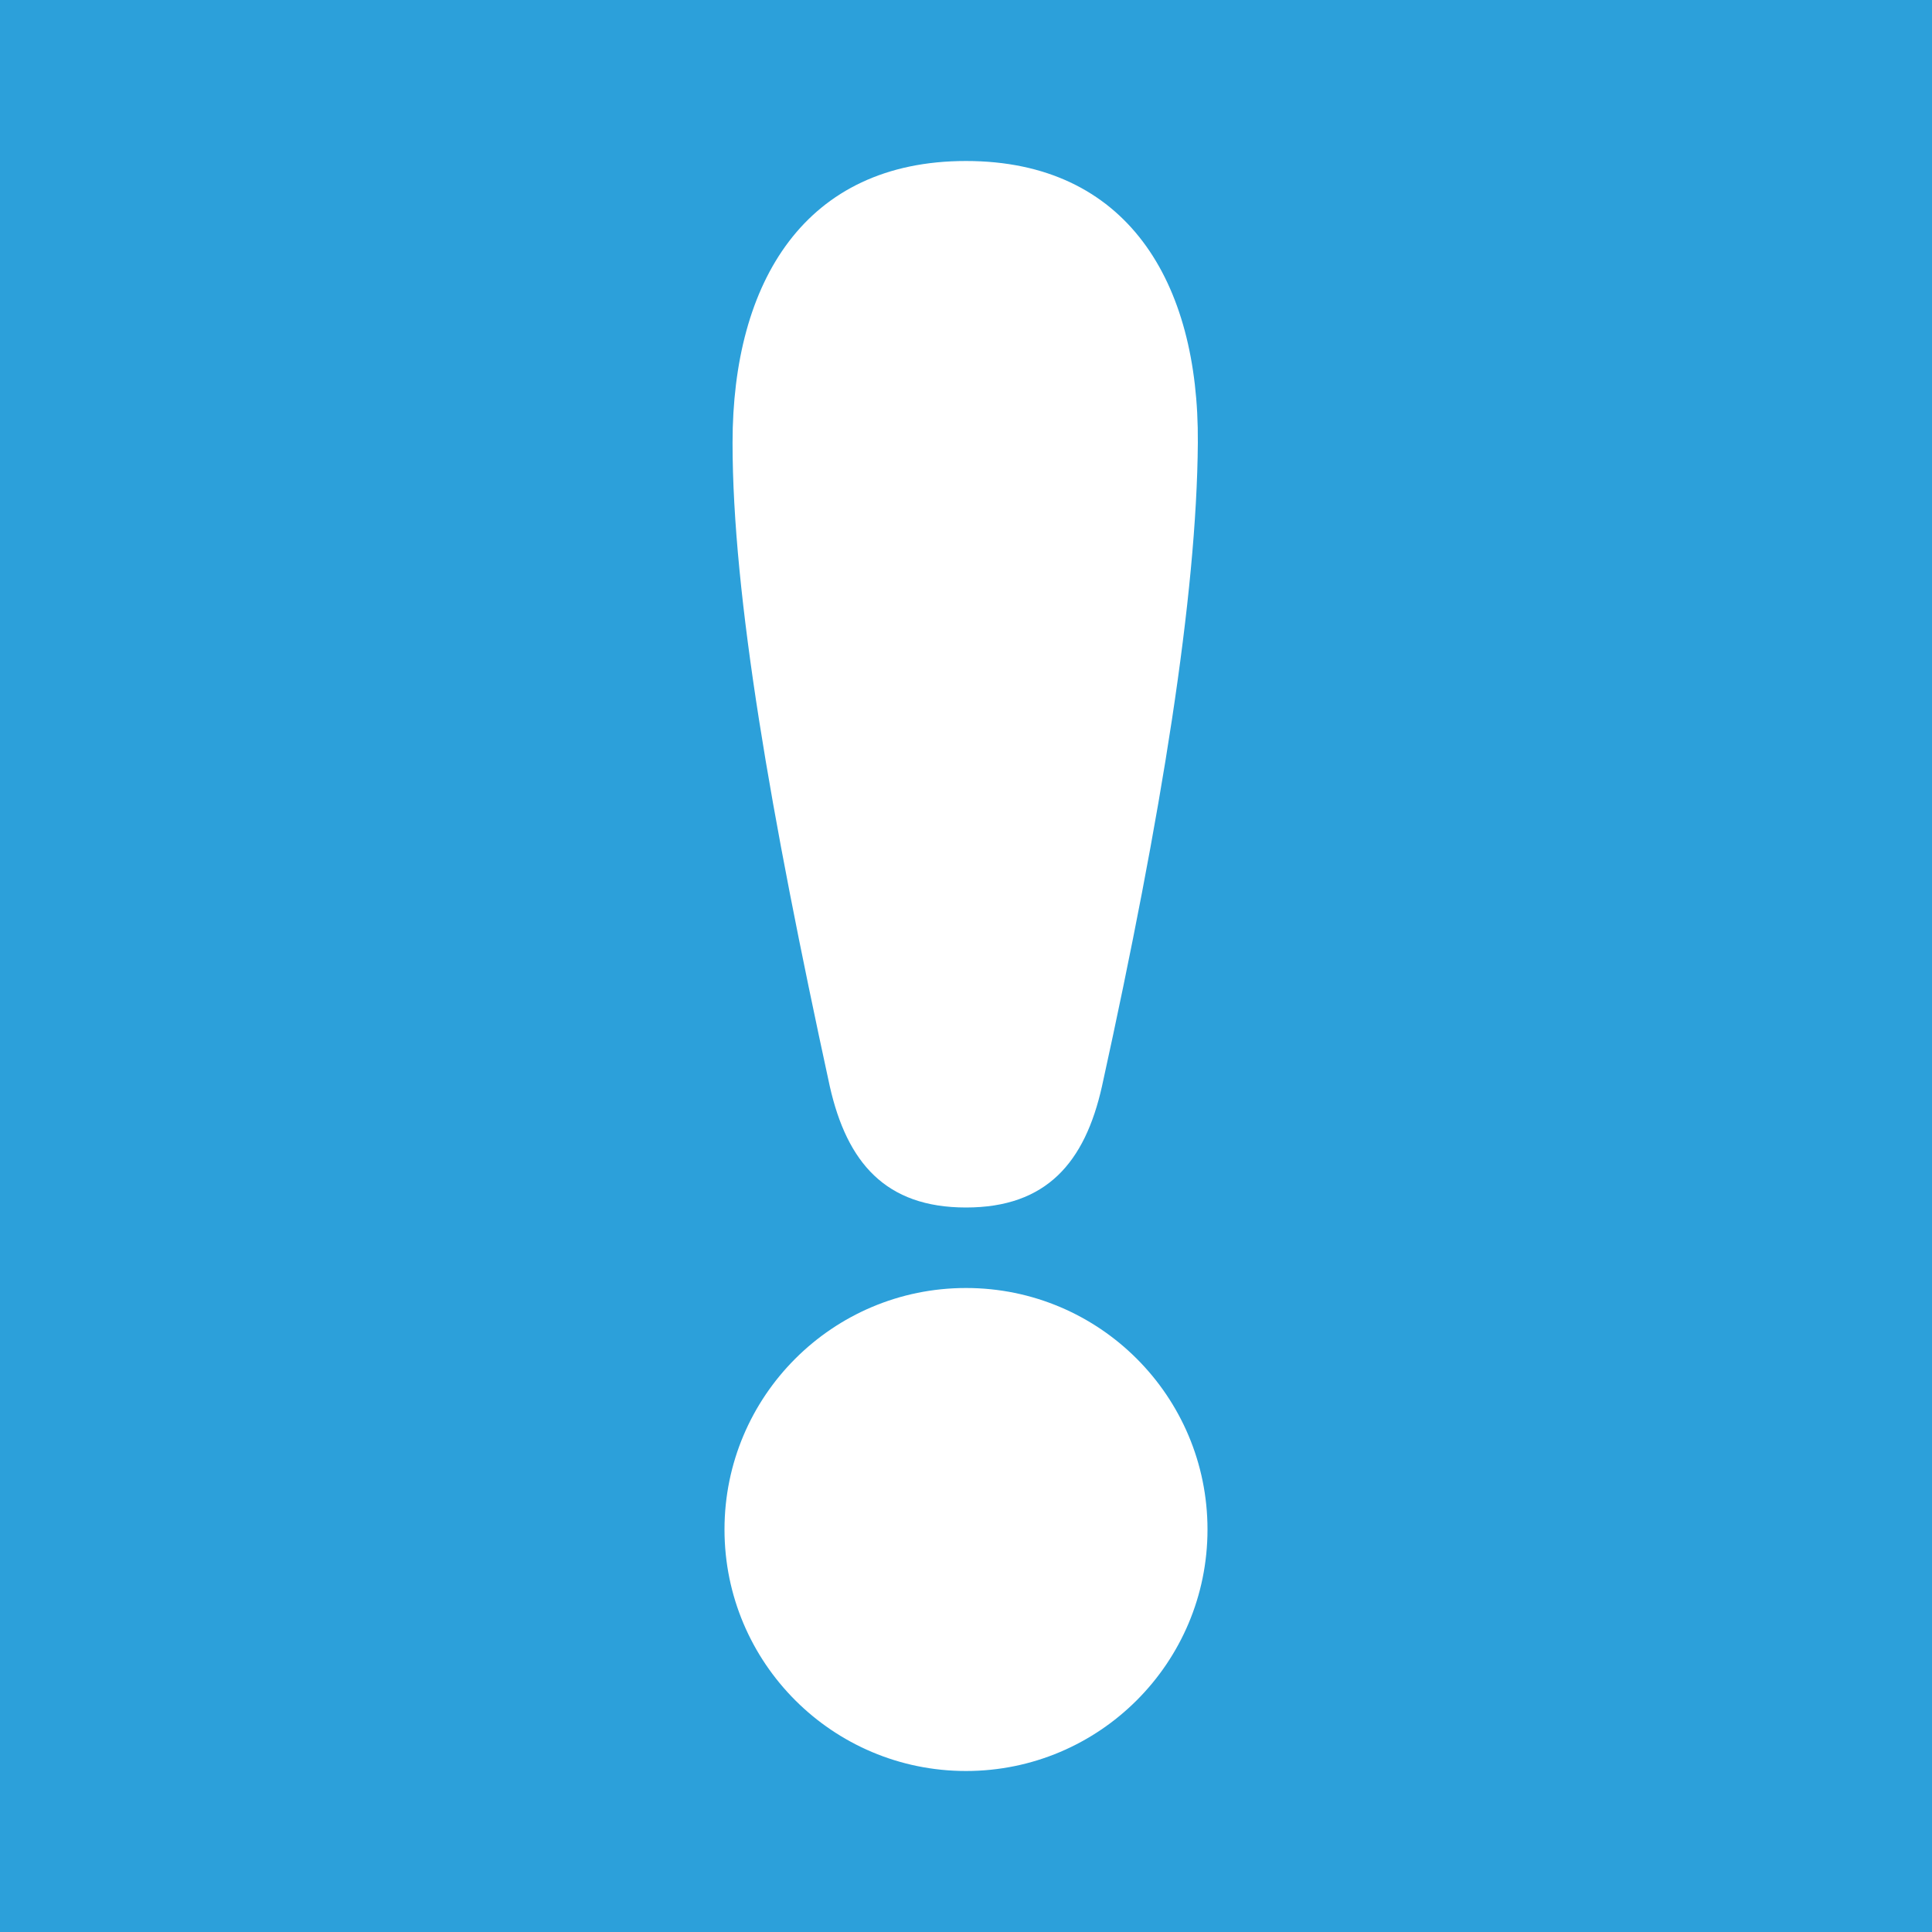
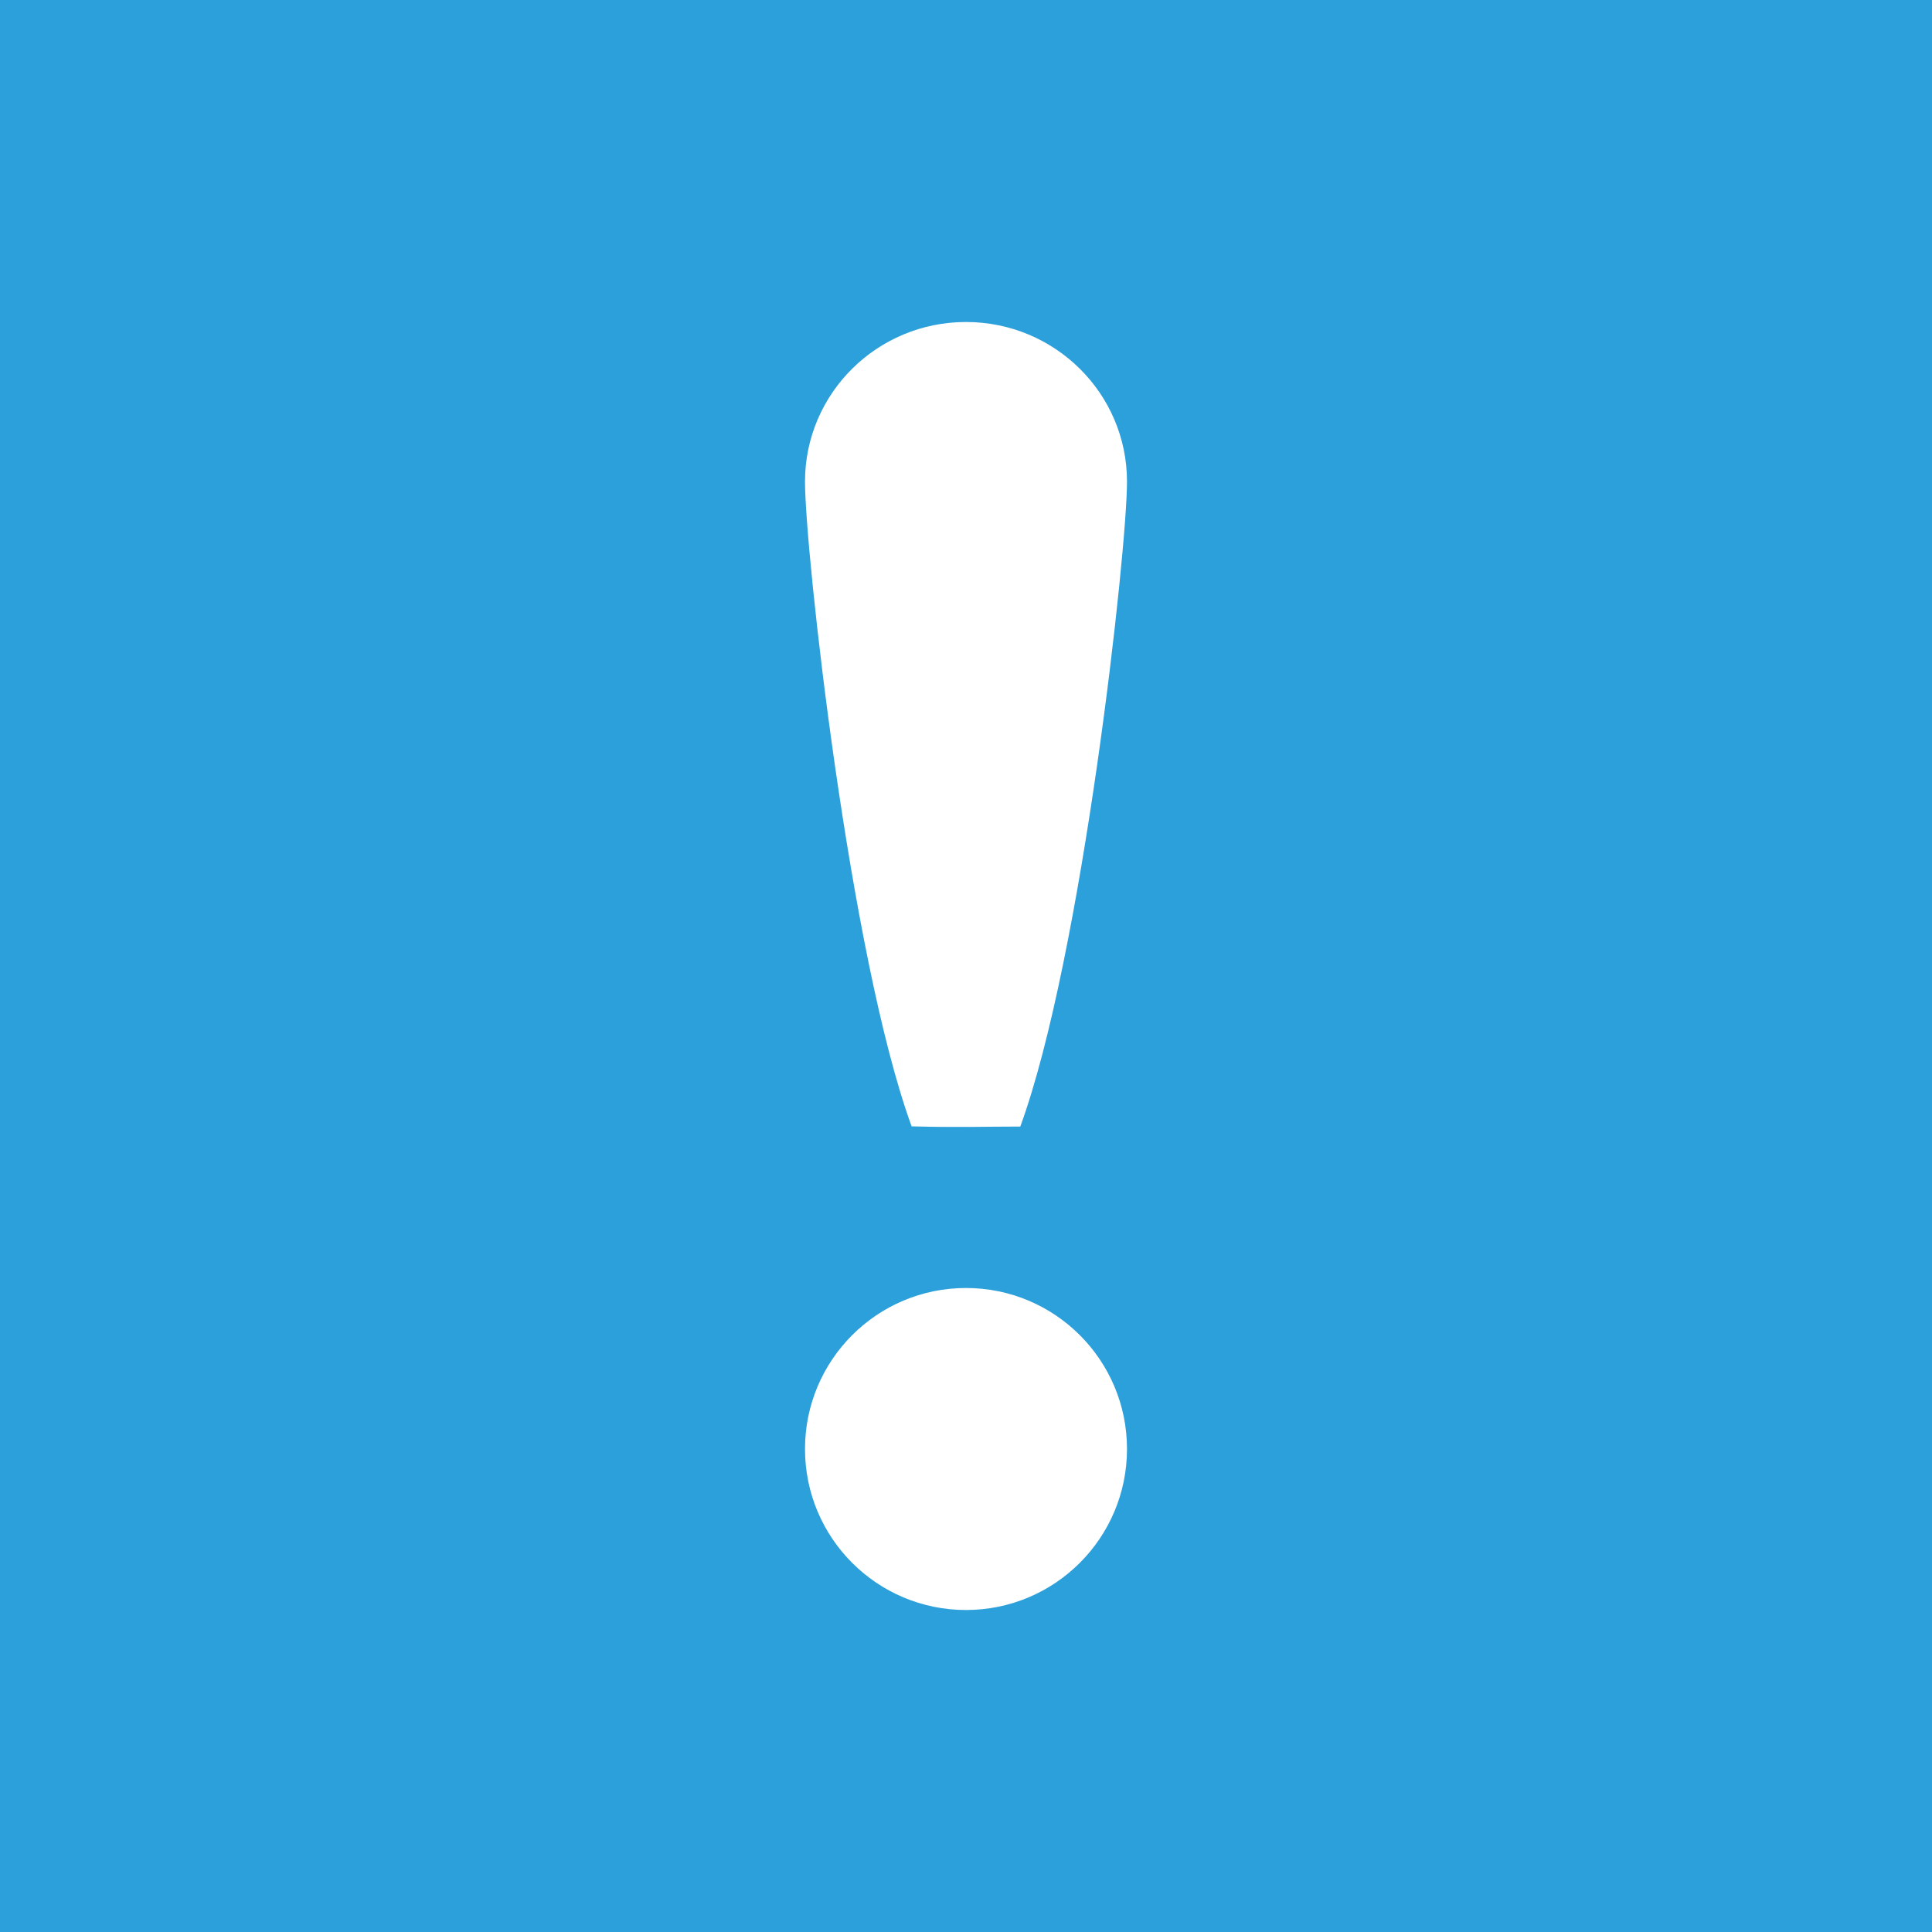
- <svg xmlns="http://www.w3.org/2000/svg" version="1.1" width="24" height="24" id="svg2" xml:space="preserve">
-   <defs id="defs6">
-     <clipPath id="clipPath18">
-       <path d="M 0,256 256,256 256,0 0,0 0,256 z" id="path20" />
-     </clipPath>
-   </defs>
-   <path d="M 0,24 24,24 24,0 0,0 0,24 z" id="path12" style="fill:#2ca0da;fill-opacity:1;fill-rule:nonzero;stroke:none" />
-   <path d="M 13.689,13.495 C 14.432,10.114 14.866,7.399 14.88,5.5 14.895,3.5 14,2 12,2 c -2,0 -2.9,1.5 -2.9,3.5 0,1.899 0.474,4.614 1.208,7.995 0.214,0.946 0.692,1.505 1.692,1.505 1,0 1.477,-0.559 1.689,-1.505 z" id="path24" style="fill:#ffffff;fill-opacity:1;fill-rule:nonzero;stroke:none" />
-   <path d="m 15,19 a 3,3 0 0 1 -6,0 3,3 0 1 1 6,0 z" id="path3016" style="fill:#ffffff;fill-opacity:1;stroke:none" />
+ <svg xmlns="http://www.w3.org/2000/svg" version="1.1" x="0px" y="0px" width="48px" height="48px" viewBox="0 0 48 48" enable-background="new 0 0 48 48" xml:space="preserve">
+   <g id="Layer_2">
+     <rect fill="#2CA0DA" width="48" height="48" />
+   </g>
+   <g id="Layer_3">
+     <path fill-rule="evenodd" clip-rule="evenodd" fill="#FFFFFF" d="M23.999,8C26.208,8,28,9.775,28,11.966   c0,1.719-1.106,11.787-2.651,16.023c-0.913,0-1.536,0.026-2.7-0.005C21.104,23.748,20,13.683,20,11.966C20,9.775,21.791,8,23.999,8   z" />
+     <path fill-rule="evenodd" clip-rule="evenodd" fill="#FFFFFF" d="M24,32c2.208,0,4,1.79,4,4s-1.792,4-4,4c-2.209,0-4-1.79-4-4   S21.791,32,24,32z" />
+   </g>
</svg>
